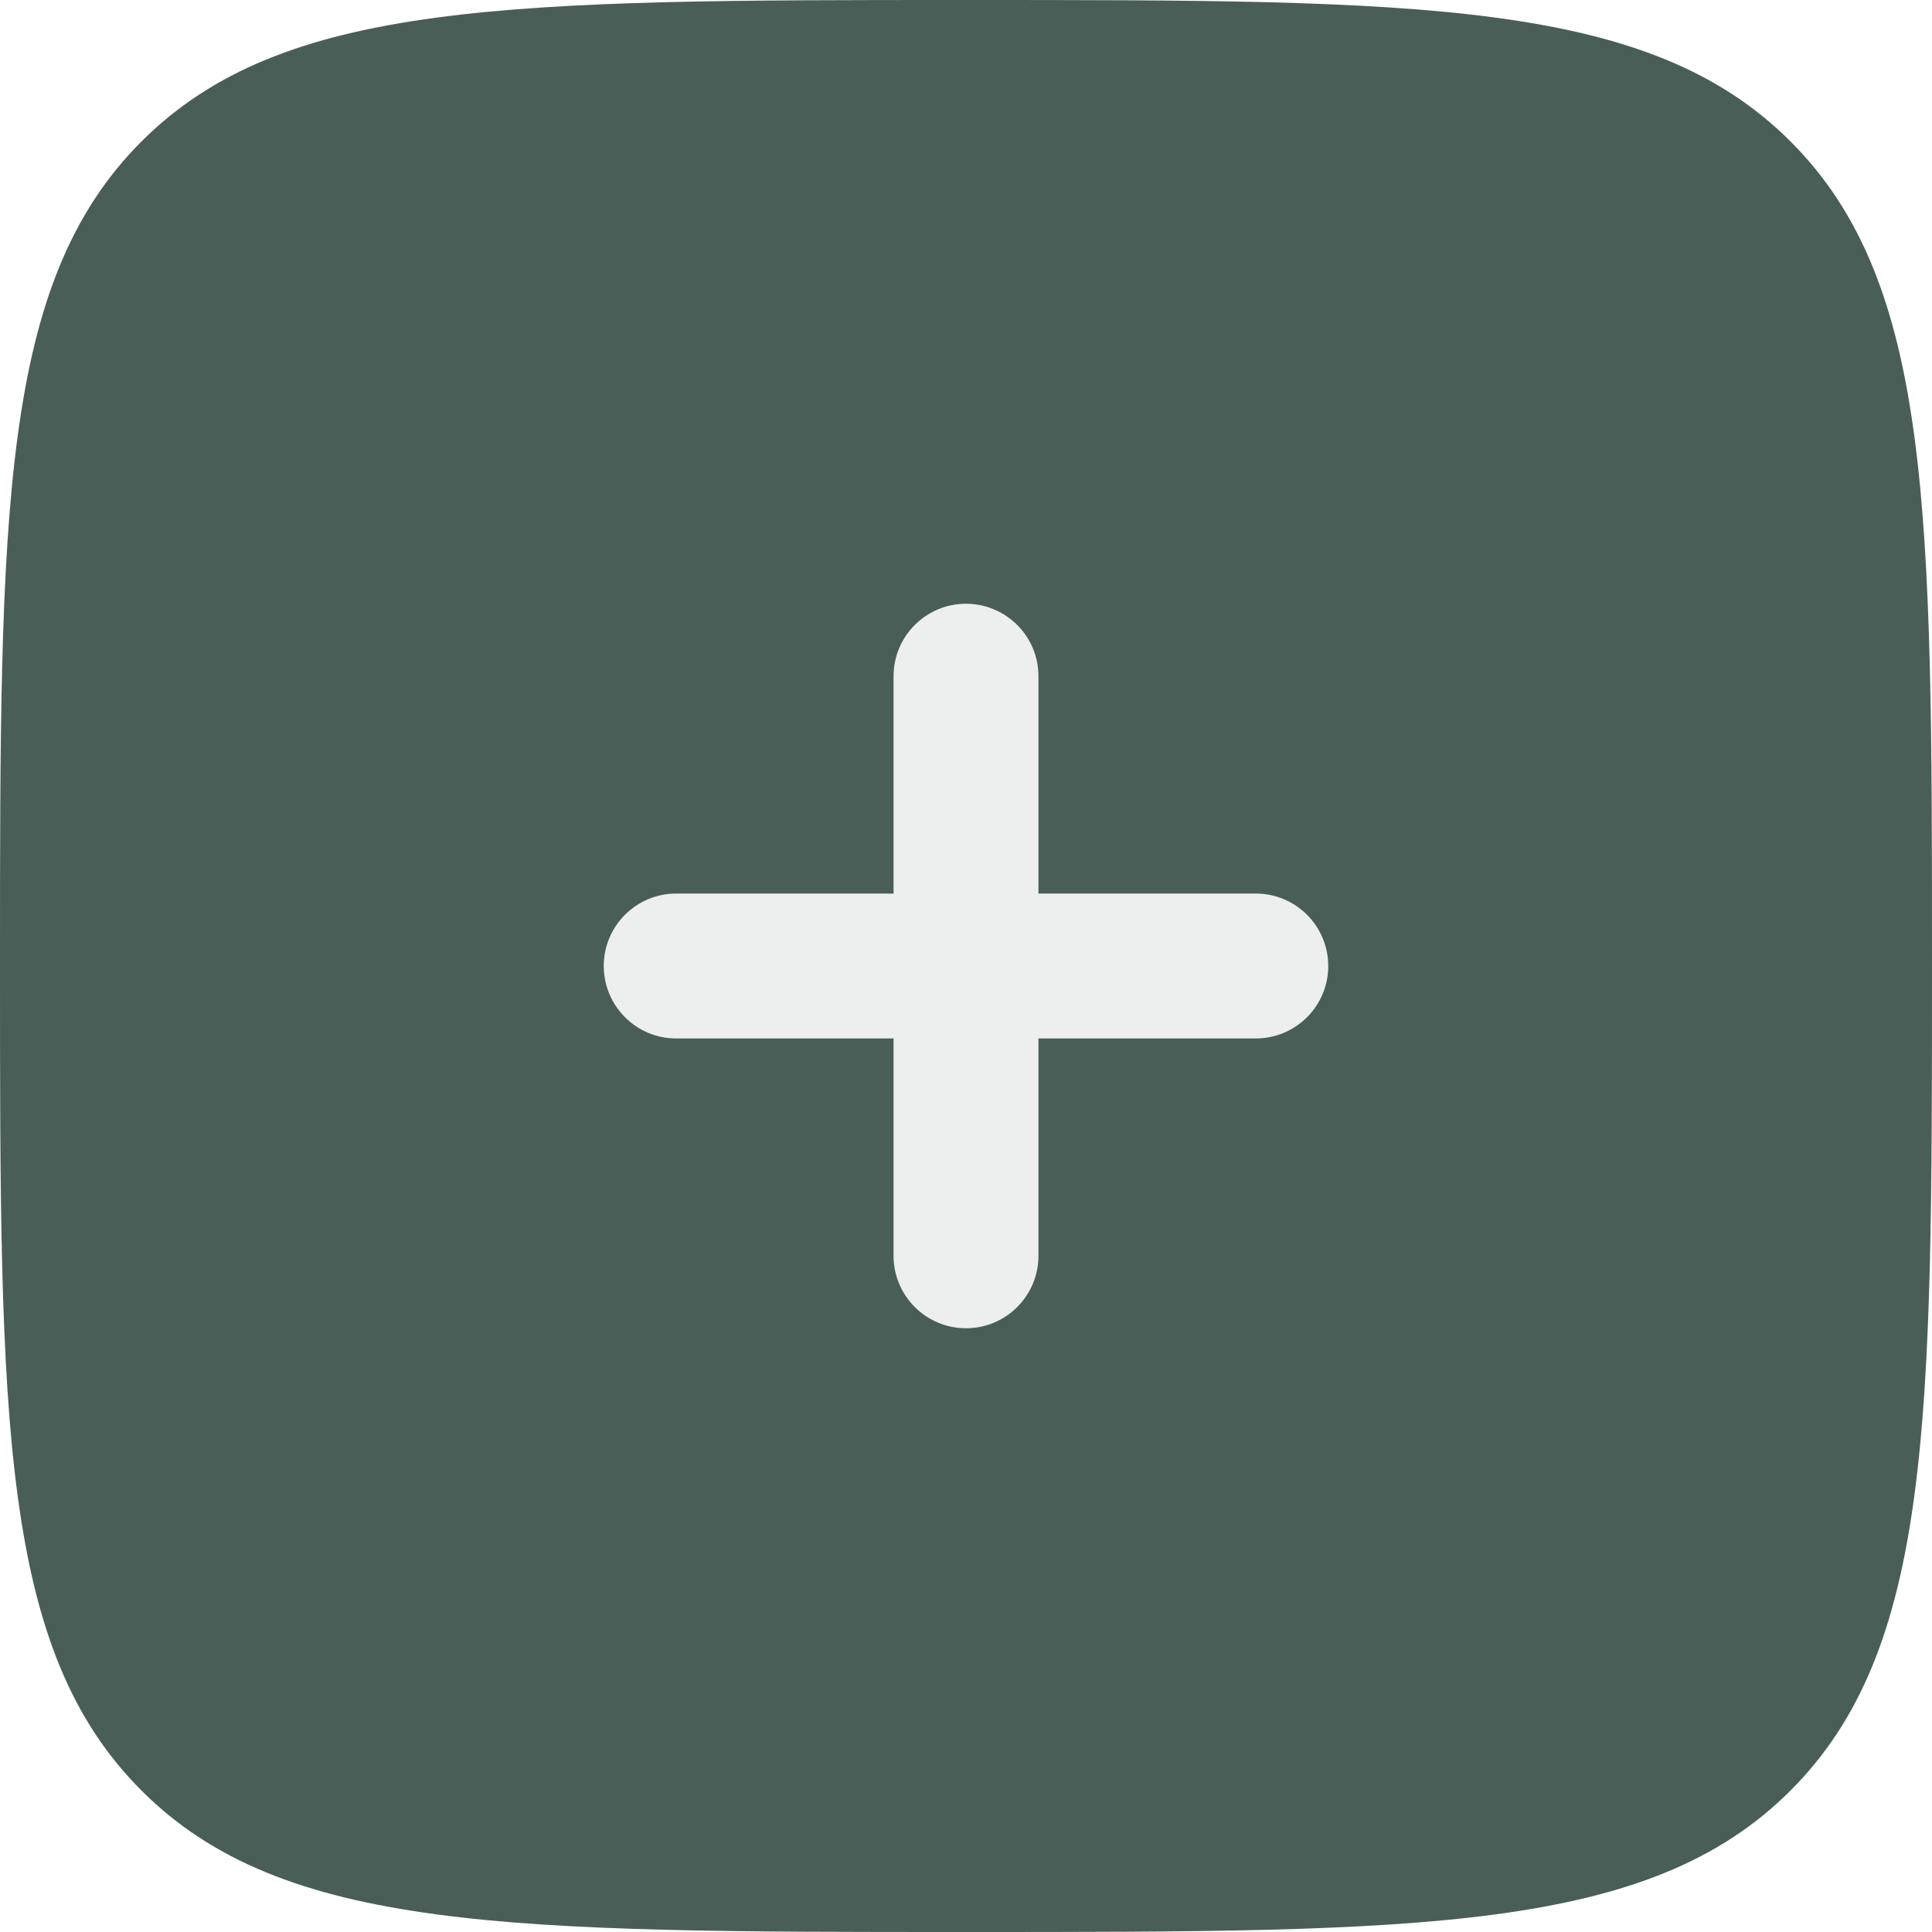
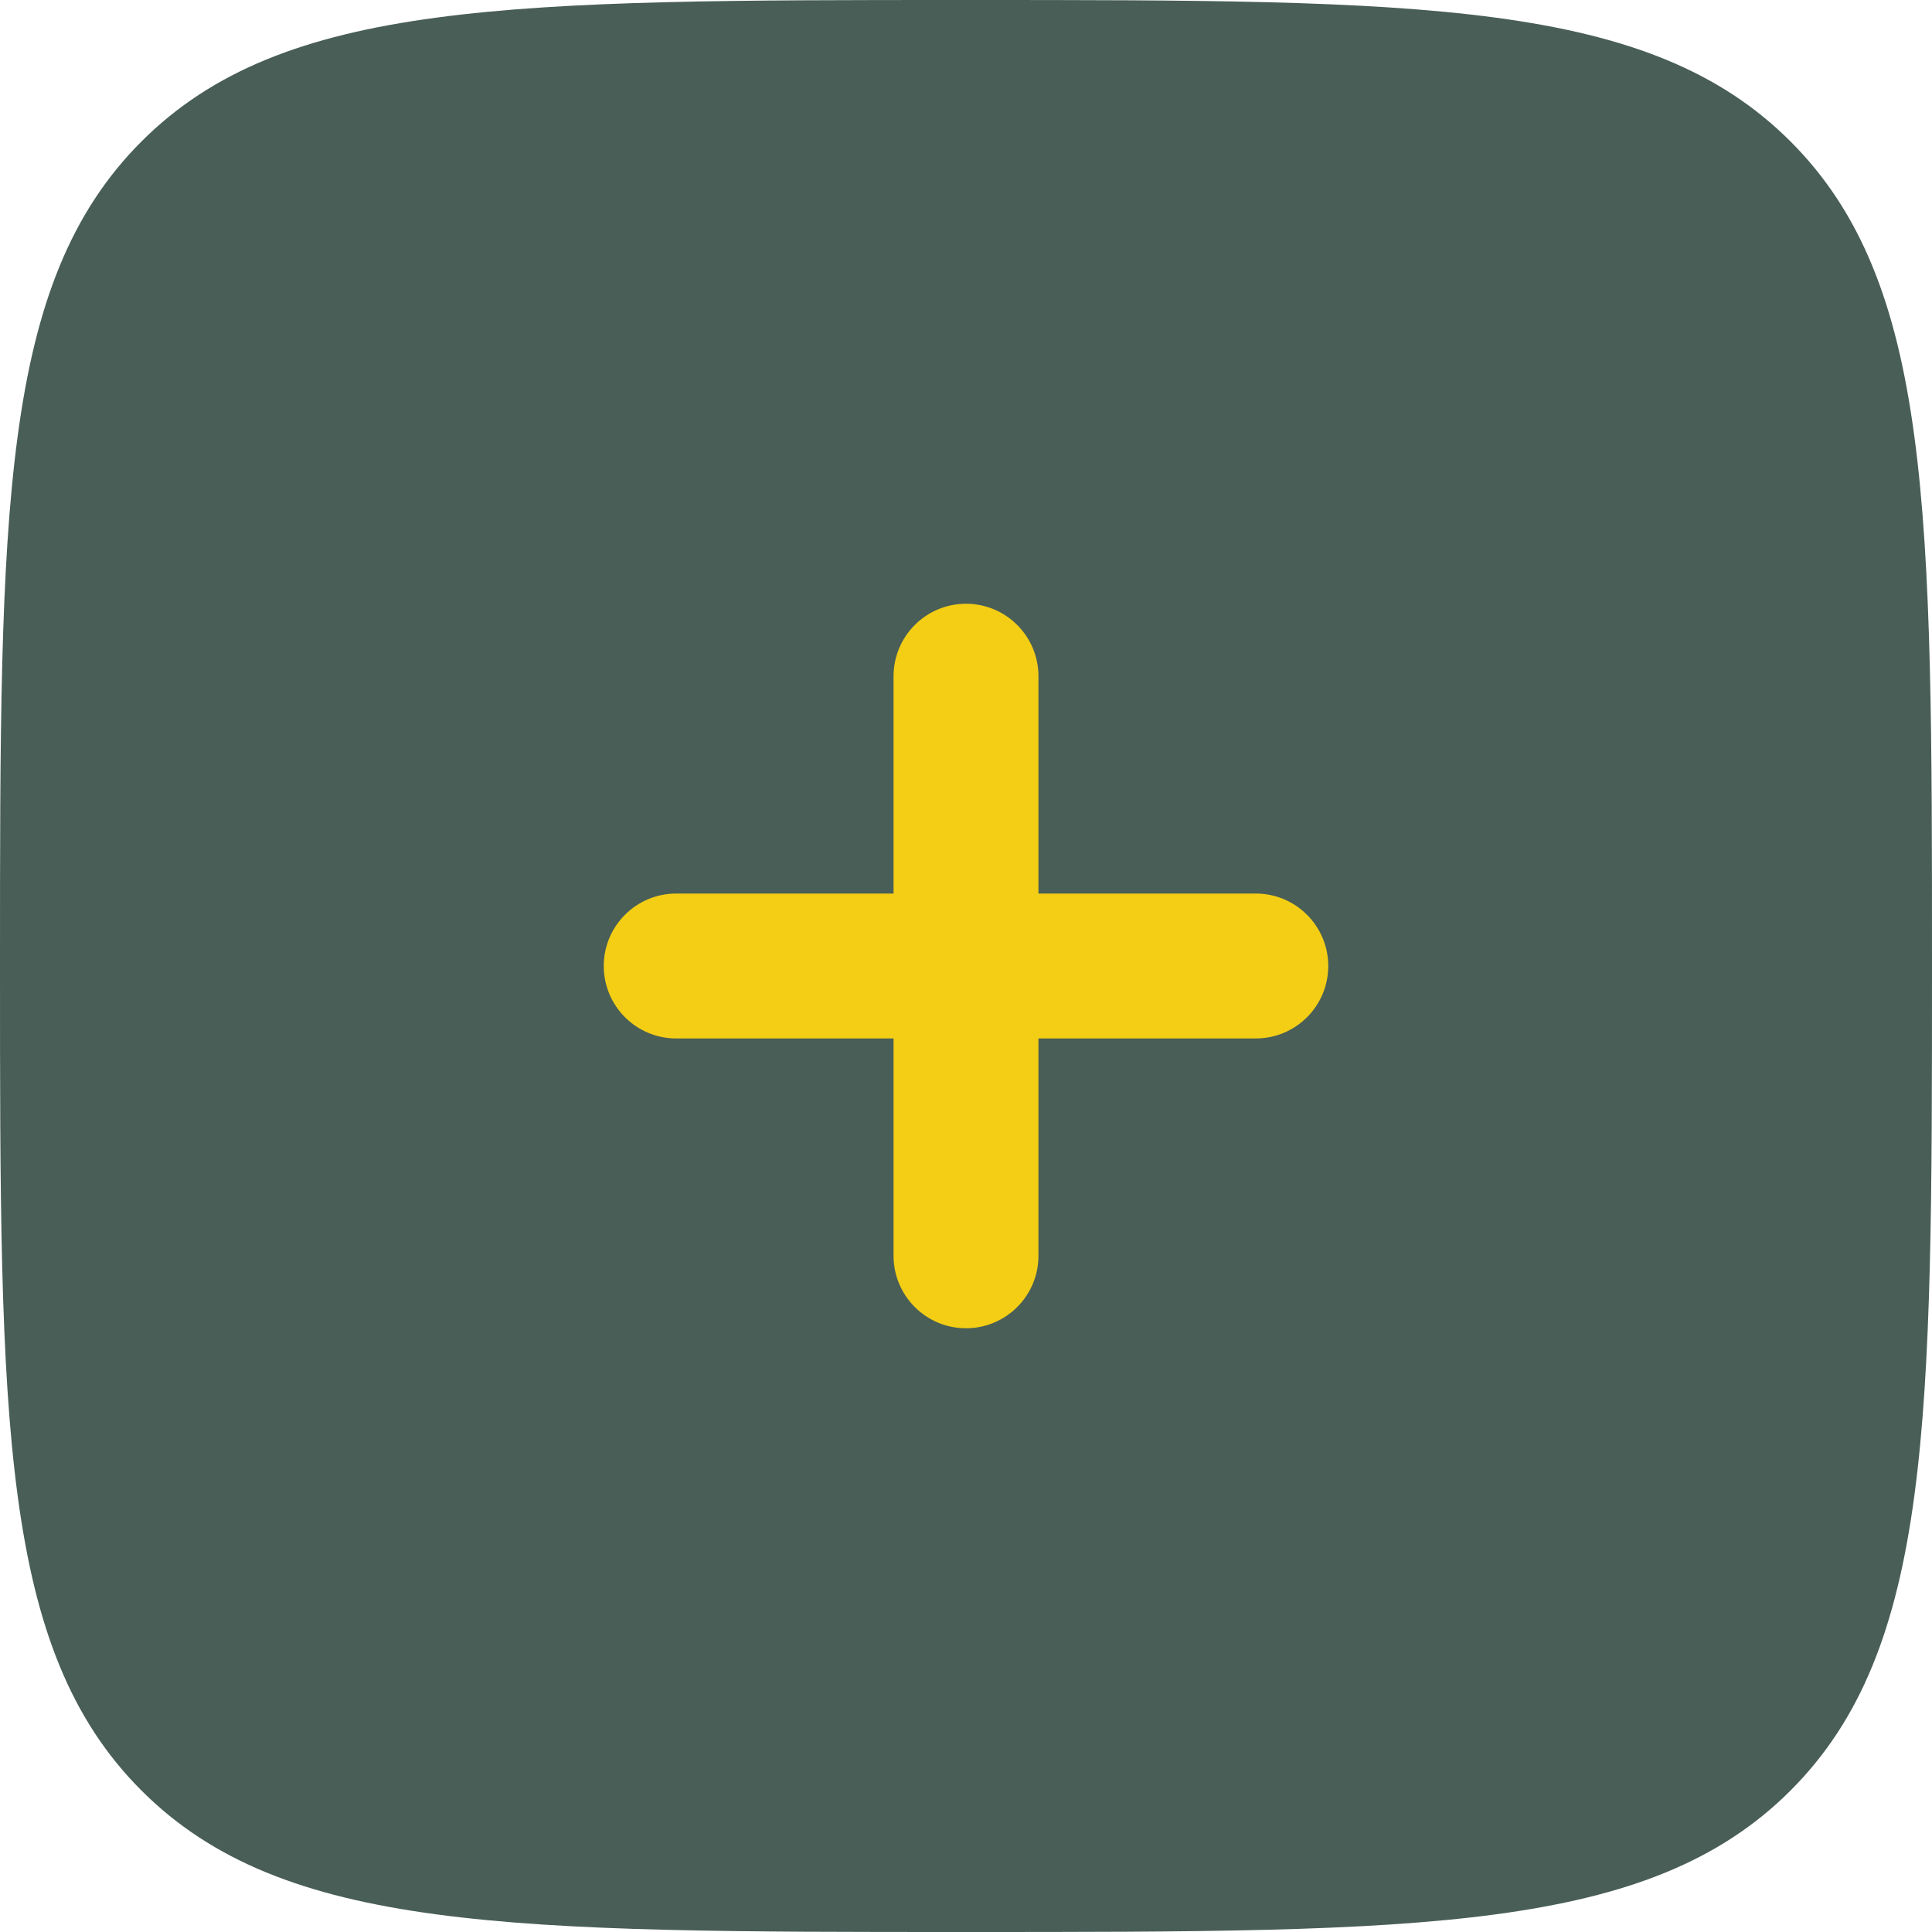
<svg xmlns="http://www.w3.org/2000/svg" width="40px" height="40px" viewBox="0 0 40 40" fill="#495e57" version="1.1" id="svg1">
  <defs id="defs1" />
-   <rect fill="#edefee" x="5" y="5" rx="20" ry="20" width="30" height="30" id="rect1" />
+   <rect fill="#F4CE14" x="5" y="5" rx="20" ry="20" width="30" height="30" id="rect1" />
  <path fill-rule="evenodd" d="M 20,40 C 10.572,40 5.858,40 2.929,37.071 0,34.142 0,29.428 0,20 0,10.572 0,5.858 2.929,2.929 5.858,0 10.572,0 20,0 29.428,0 34.142,0 37.071,2.929 40,5.858 40,10.572 40,20 40,29.428 40,34.142 37.071,37.071 34.142,40 29.428,40 20,40 Z m 0,-27.5 c 0.828,0 1.5,0.672 1.5,1.5 v 4.5 H 26 c 0.828,0 1.5,0.672 1.5,1.5 0,0.828 -0.672,1.5 -1.5,1.5 H 21.5 V 26 c 0,0.828 -0.672,1.5 -1.5,1.5 -0.828,0 -1.5,-0.672 -1.5,-1.5 V 21.5 H 14 c -0.828,0 -1.5,-0.672 -1.5,-1.5 0,-0.828 0.672,-1.5 1.5,-1.5 h 4.5 V 14 c 0,-0.828 0.672,-1.5 1.5,-1.5 z" id="path1" />
</svg>
